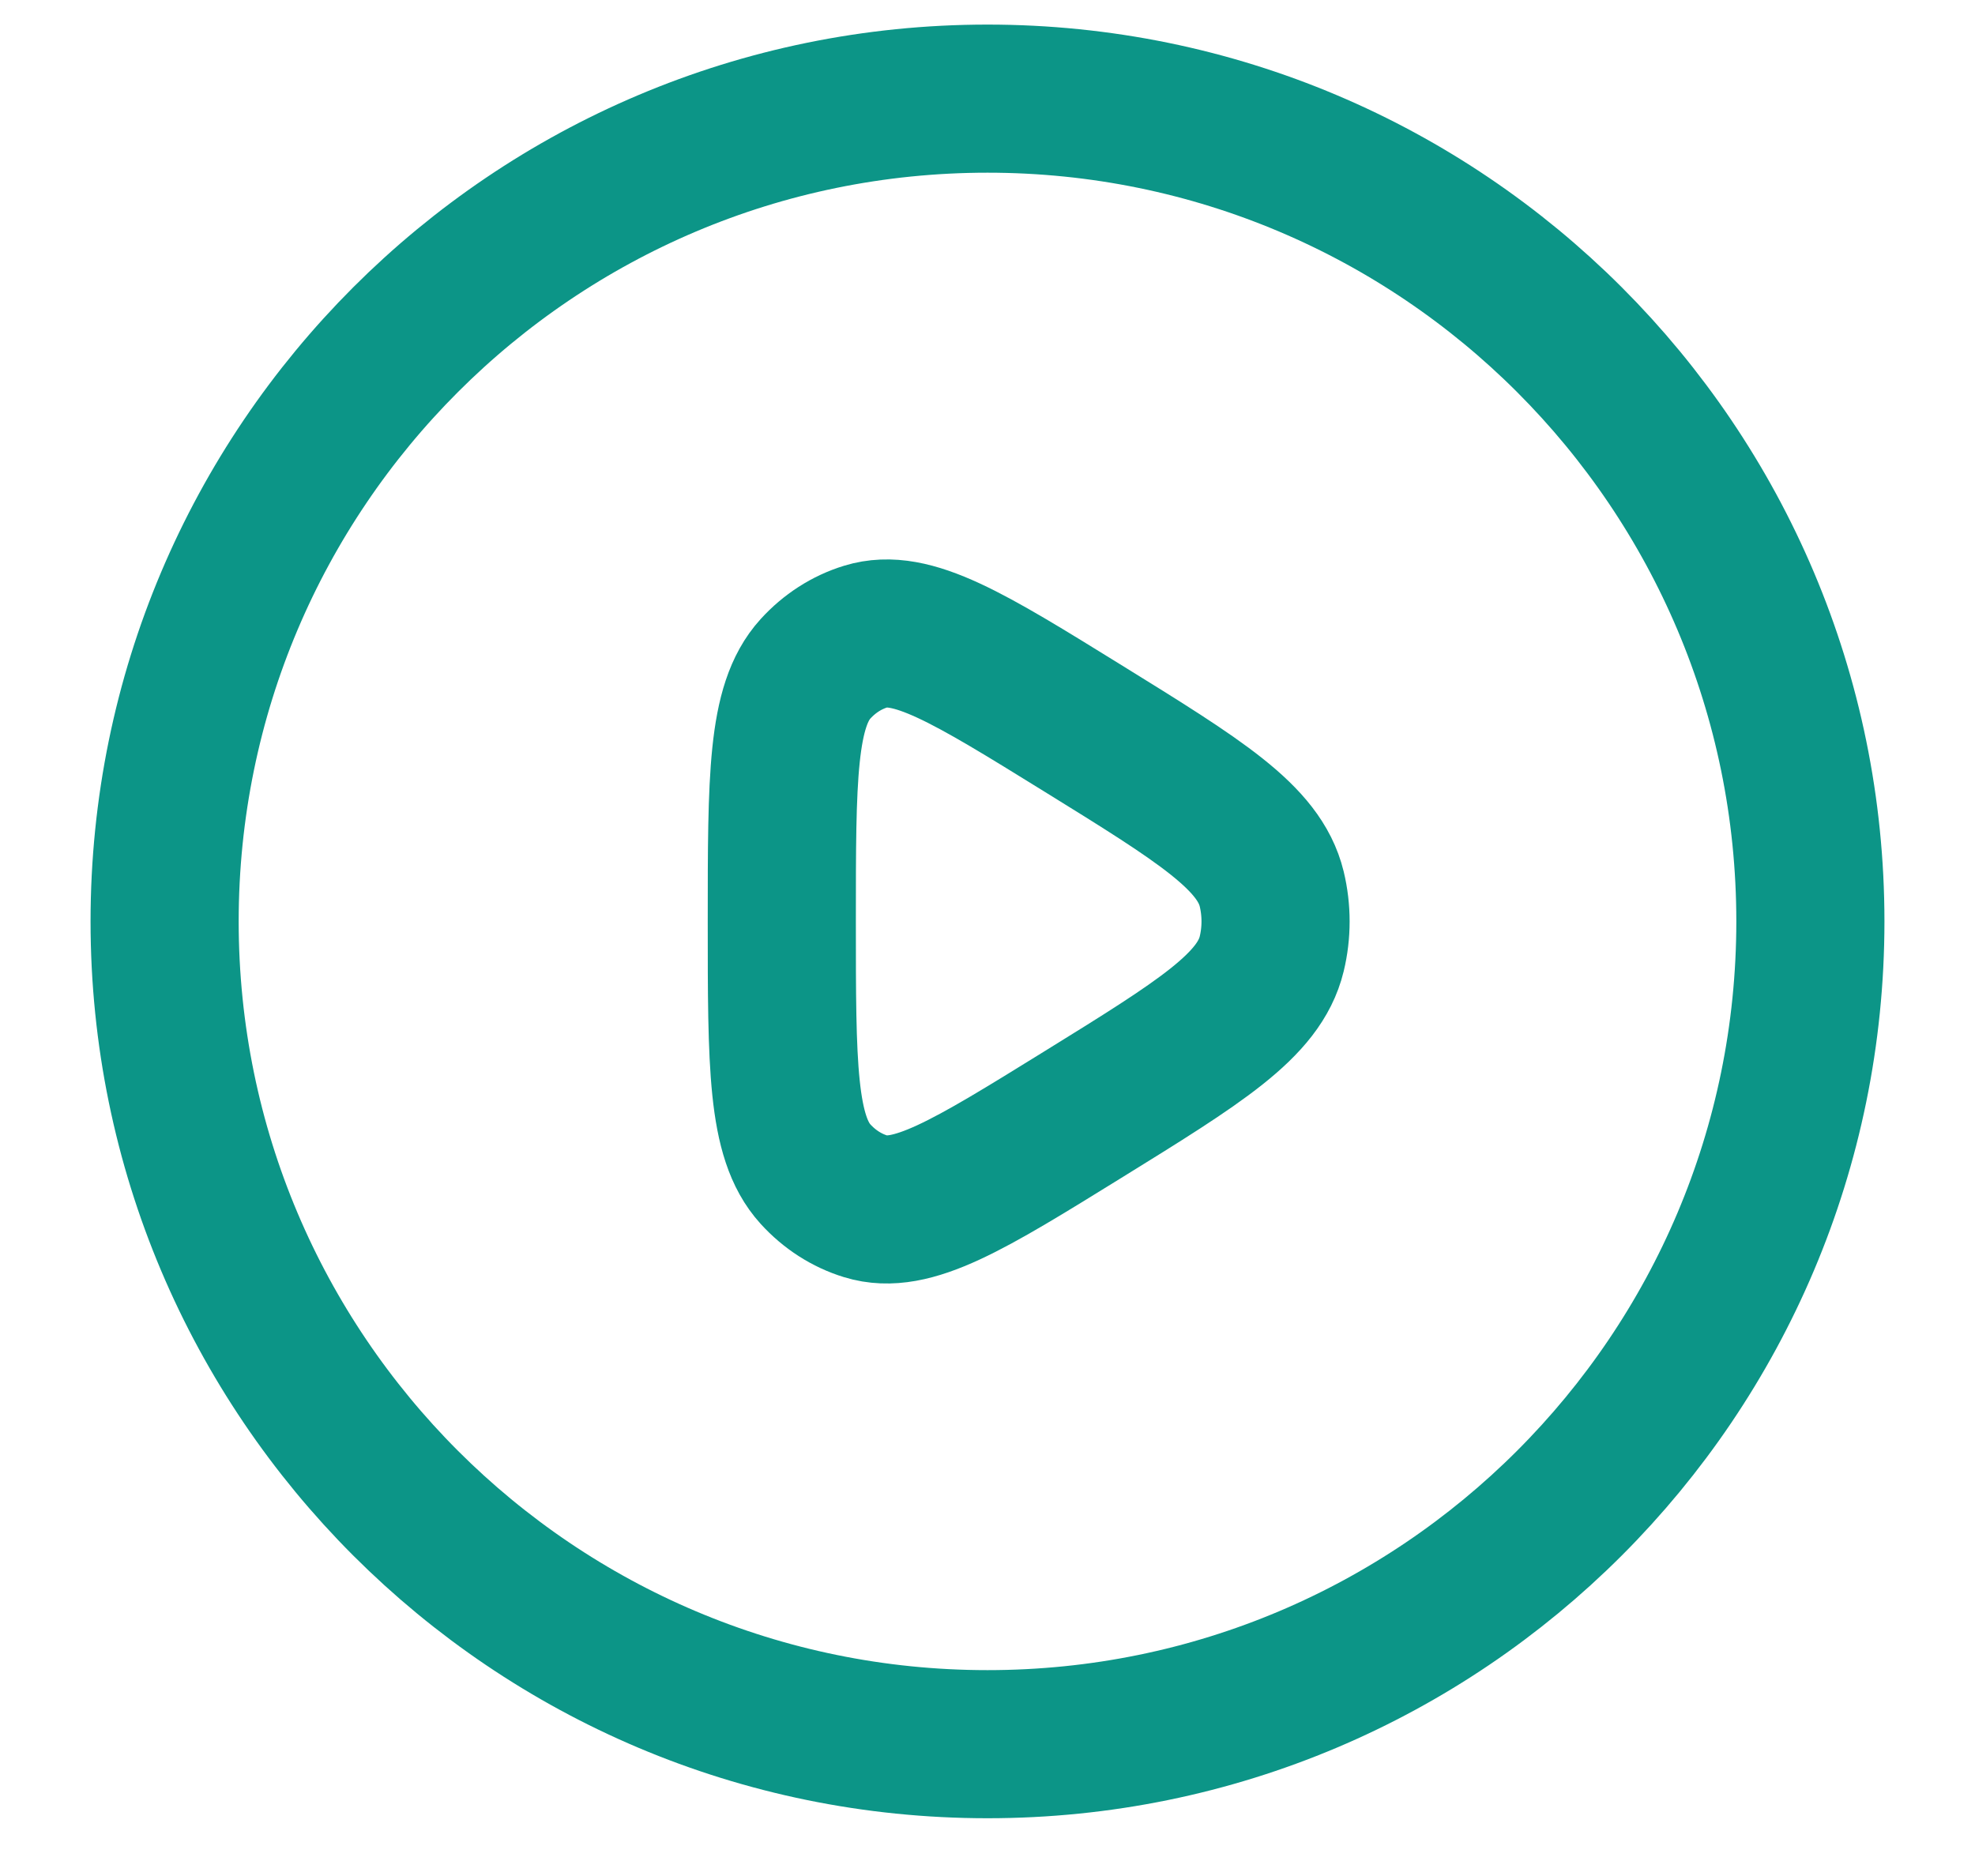
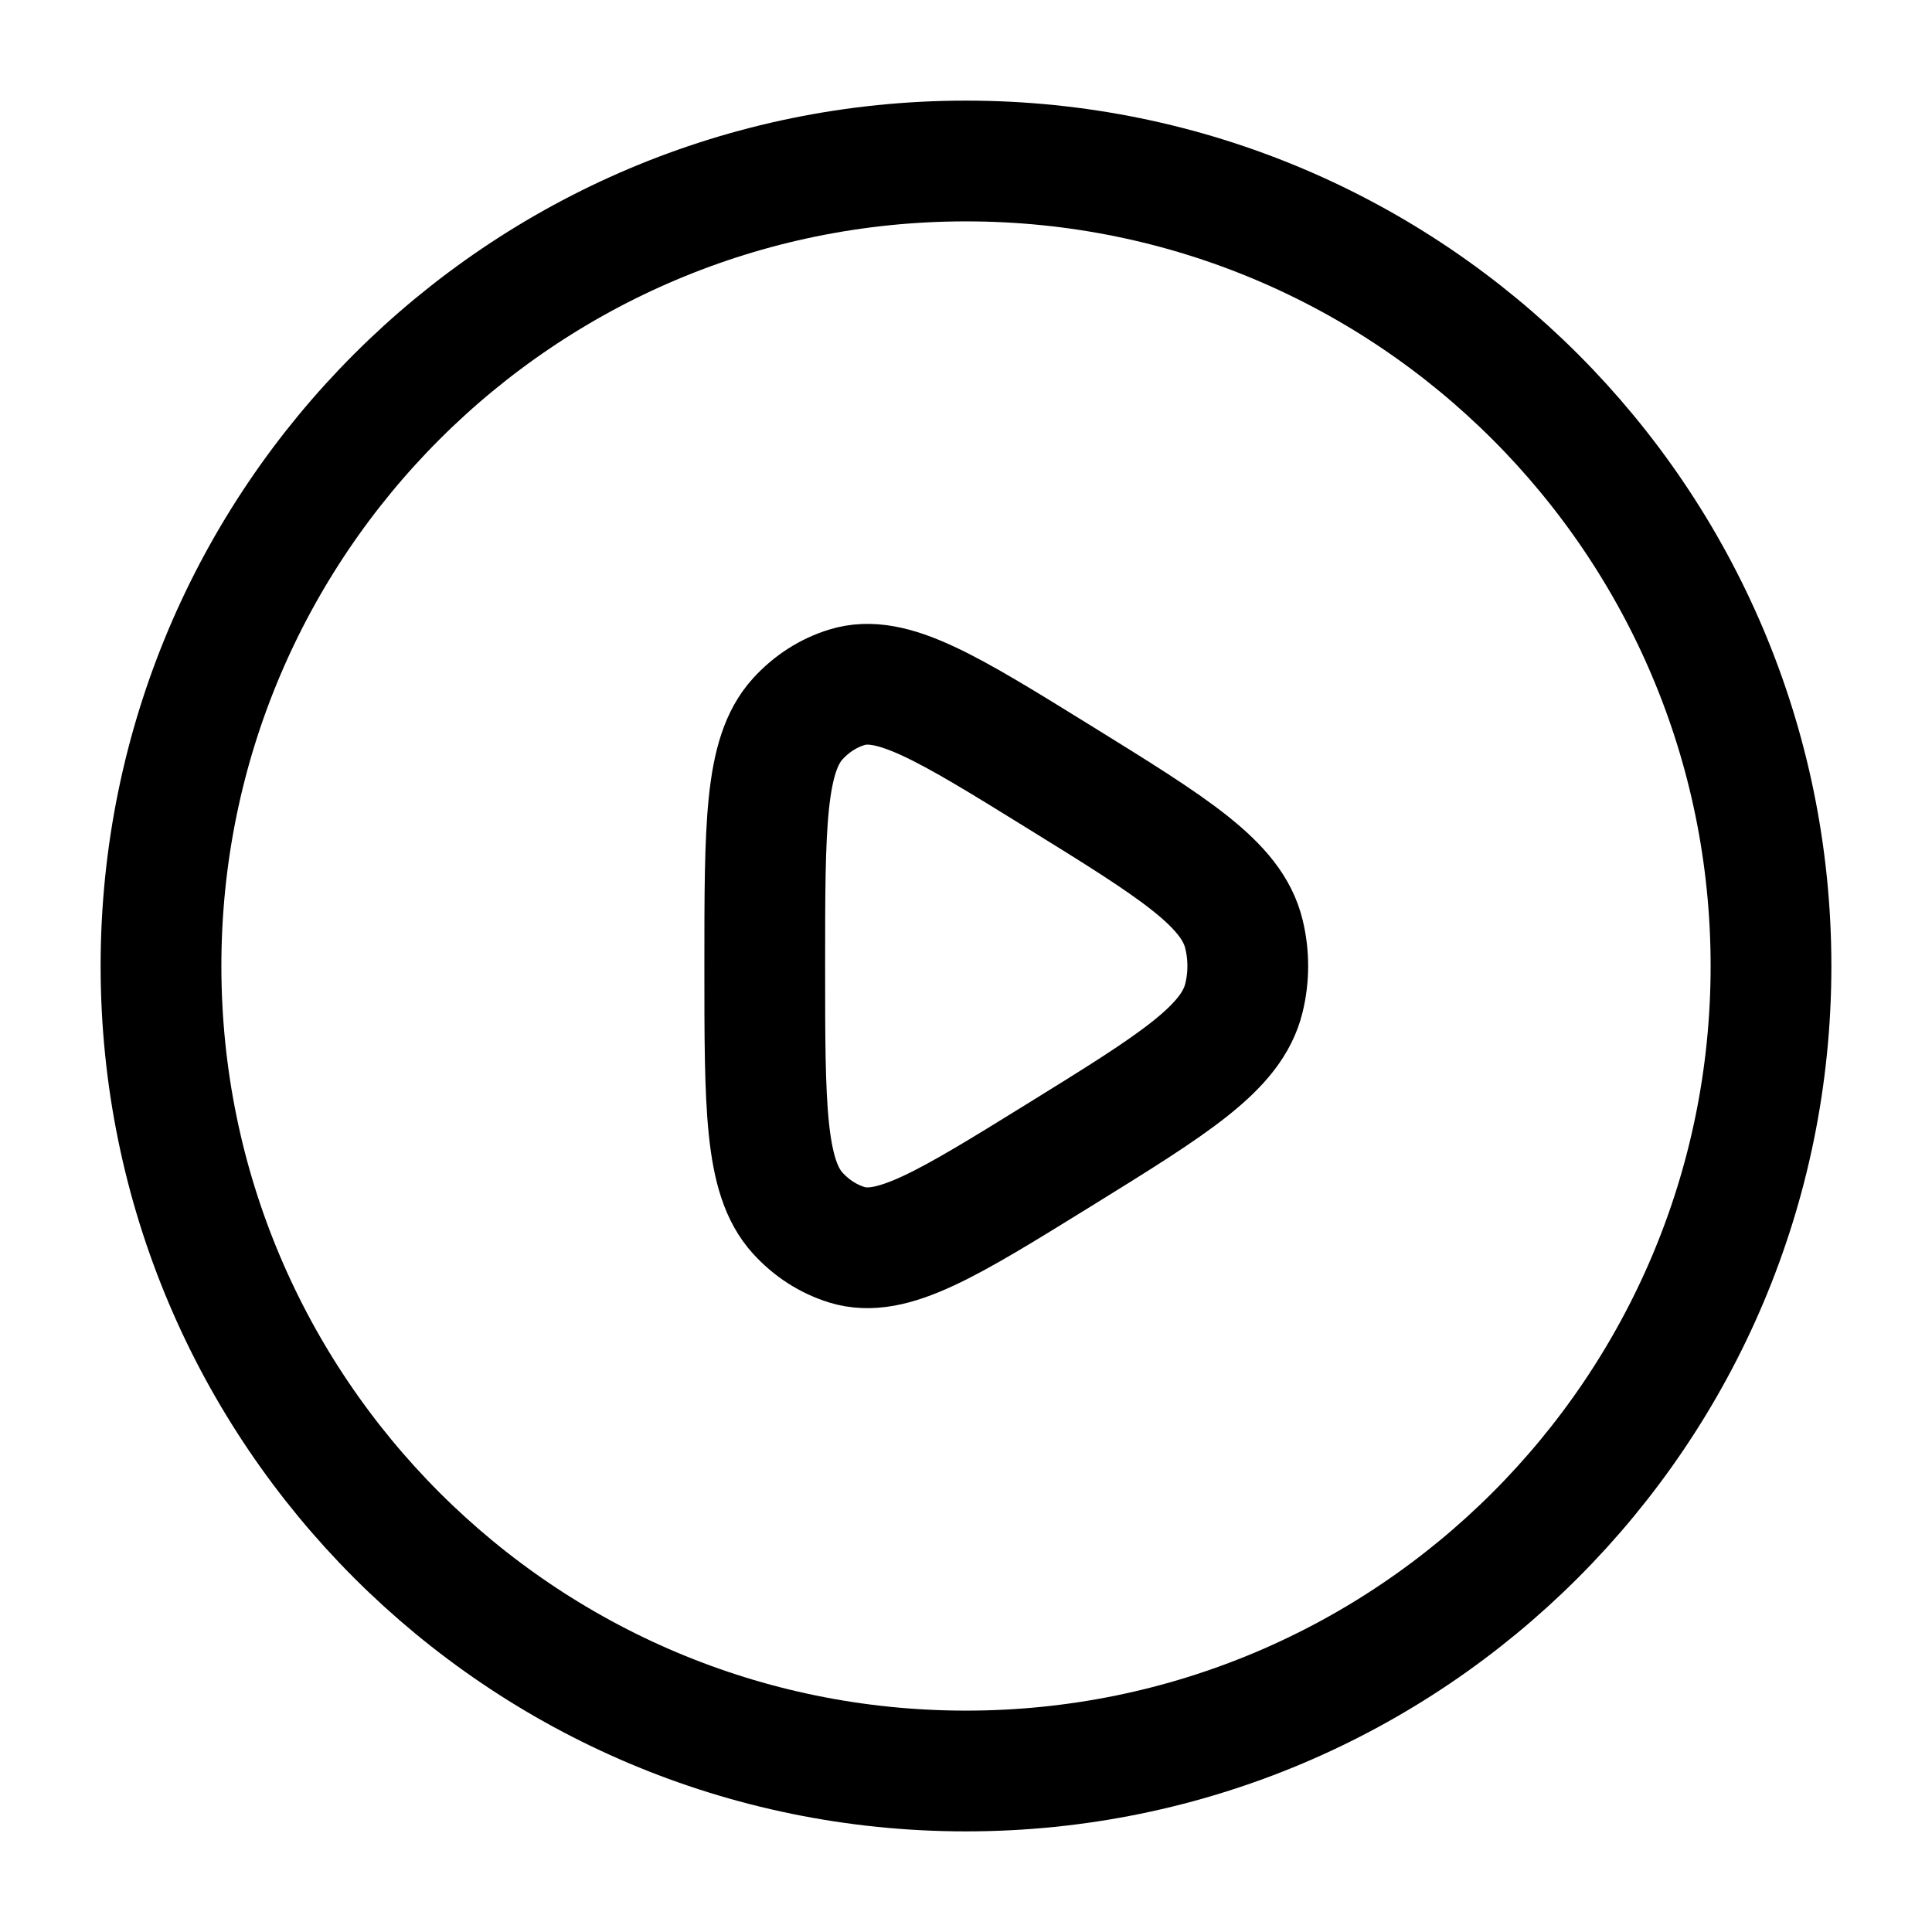
- <svg xmlns="http://www.w3.org/2000/svg" width="20" height="19" viewBox="0 0 20 19" fill="none">
-   <circle cx="10" cy="9.332" r="8.333" stroke="#0C9587" stroke-width="1.5" />
-   <path d="M12.878 9.661C12.751 10.184 12.155 10.553 10.962 11.291C9.808 12.005 9.231 12.361 8.767 12.218C8.574 12.159 8.399 12.046 8.258 11.891C7.917 11.516 7.917 10.788 7.917 9.332C7.917 7.877 7.917 7.149 8.258 6.774C8.399 6.619 8.574 6.506 8.767 6.447C9.231 6.304 9.808 6.66 10.962 7.374C12.155 8.112 12.751 8.481 12.878 9.003C12.93 9.219 12.93 9.446 12.878 9.661Z" stroke="#0C9587" stroke-width="1.5" stroke-linejoin="round" />
+ <svg xmlns="http://www.w3.org/2000/svg" viewBox="0 0 24 24" width="20" height="20" color="#000000" fill="none">
+   <circle cx="12" cy="12" r="10" stroke="currentColor" stroke-width="1.5" />
+   <path d="M15.453 12.395C15.302 13.021 14.586 13.464 13.154 14.35C11.77 15.206 11.078 15.635 10.52 15.463C10.289 15.391 10.079 15.256 9.91 15.07C9.5 14.62 9.5 13.746 9.5 12C9.5 10.254 9.5 9.38 9.91 8.93C10.079 8.744 10.289 8.609 10.52 8.538C11.078 8.365 11.77 8.794 13.154 9.65C14.586 10.536 15.302 10.979 15.453 11.605C15.516 11.864 15.516 12.136 15.453 12.395Z" stroke="currentColor" stroke-width="1.5" stroke-linejoin="round" />
</svg>
